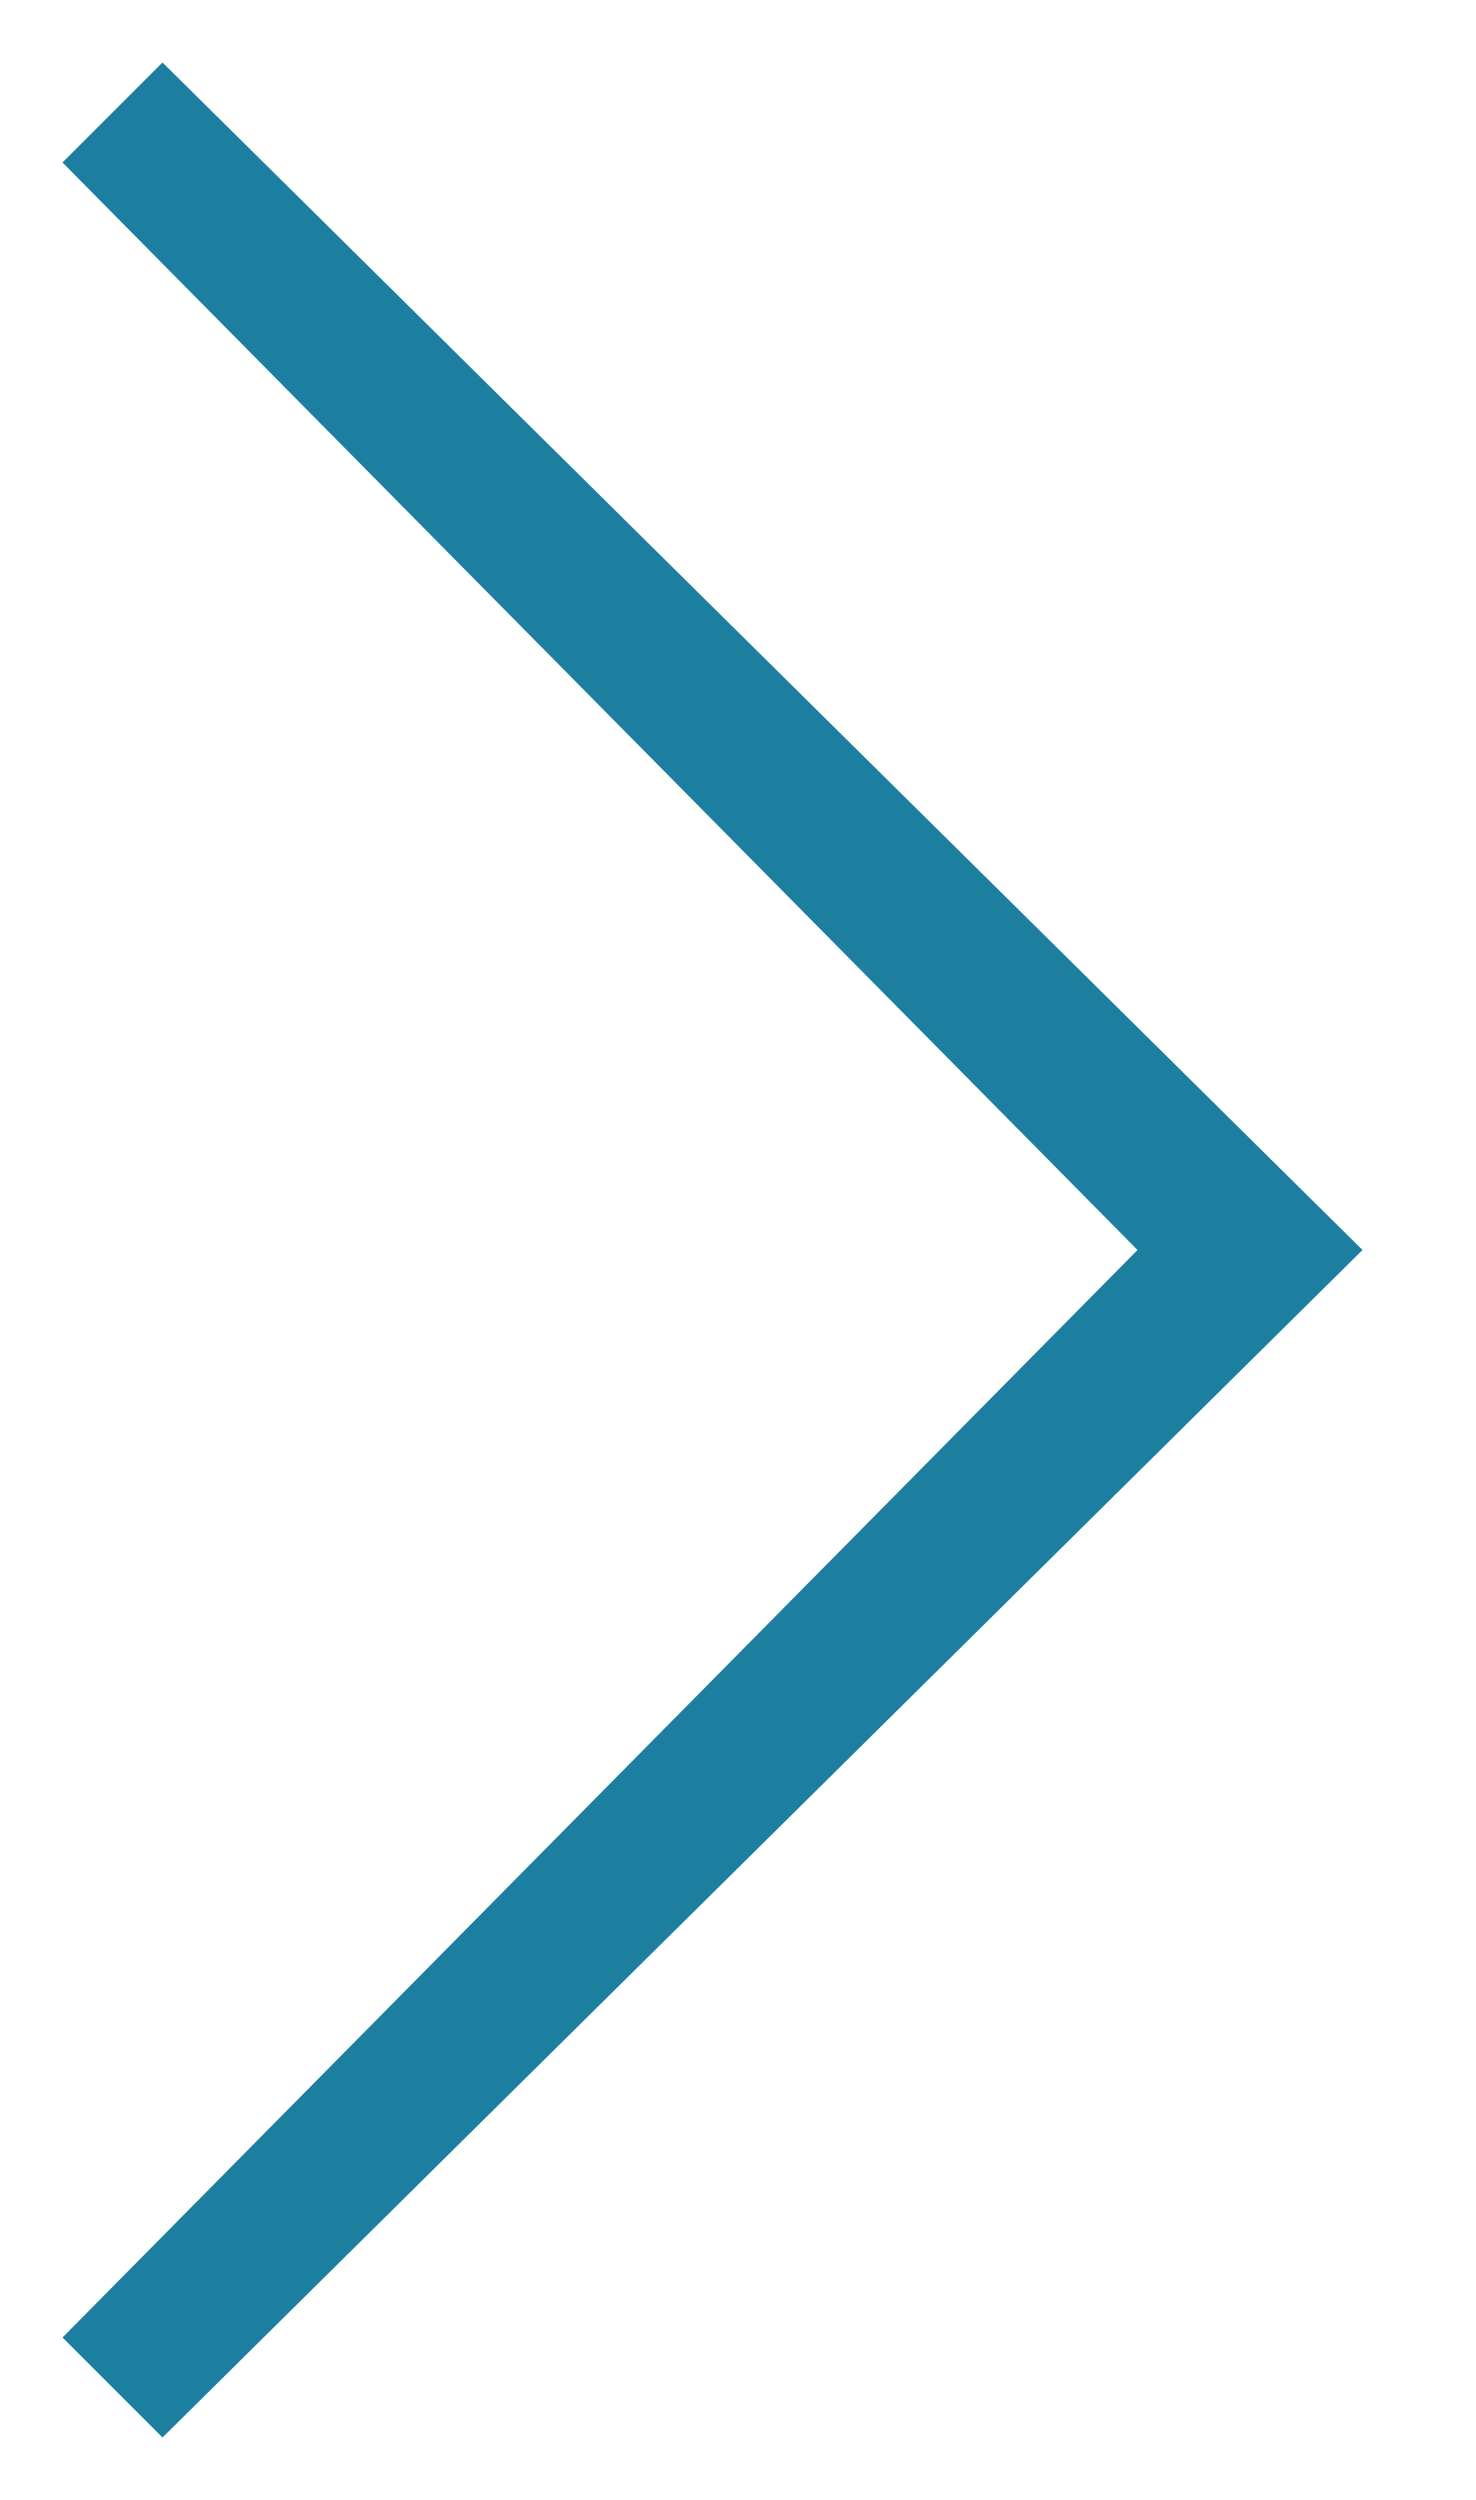
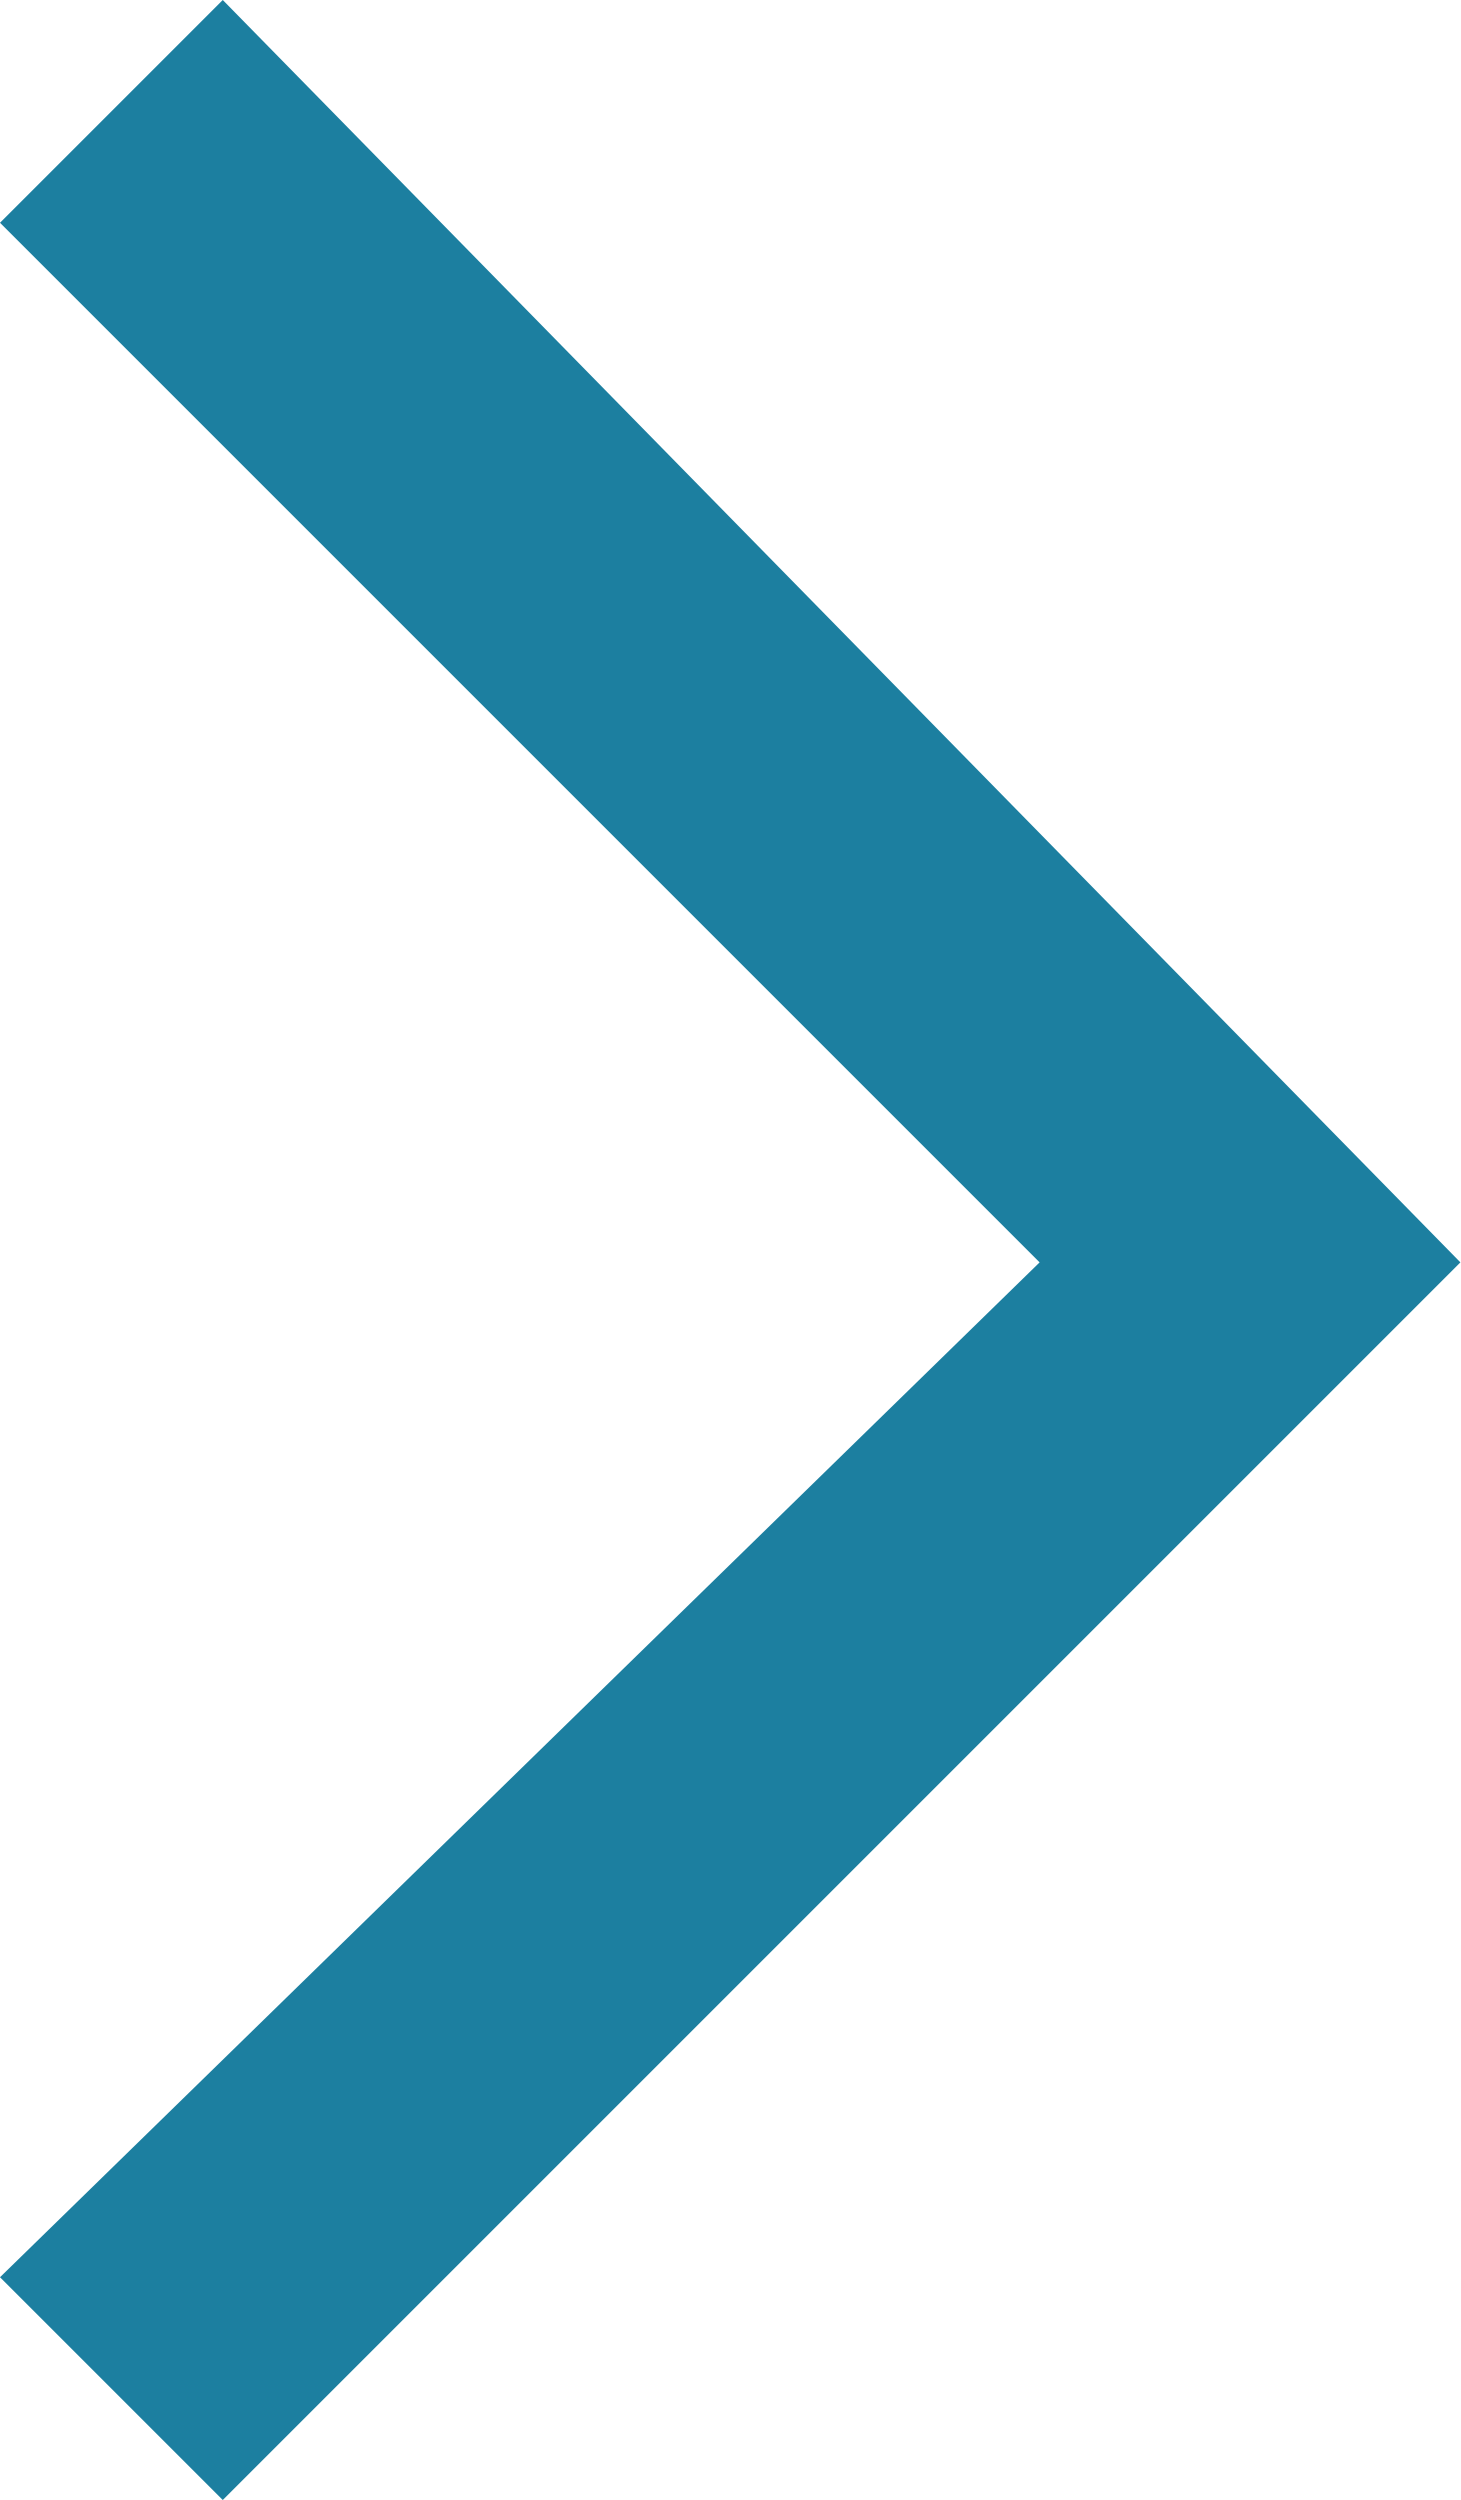
- <svg xmlns="http://www.w3.org/2000/svg" xmlns:xlink="http://www.w3.org/1999/xlink" version="1.1" id="Layer_1" x="0px" y="0px" viewBox="-290.9 387 11.8 20" style="enable-background:new -290.9 387 11.8 20;" xml:space="preserve">
+ <svg xmlns="http://www.w3.org/2000/svg" xmlns:xlink="http://www.w3.org/1999/xlink" version="1.1" id="Layer_1" x="0px" y="0px" viewBox="-295 391.9 5.9 10.1" style="enable-background:new -295 391.9 5.9 10.1;" xml:space="preserve">
  <style type="text/css">
- 	.st0{clip-path:url(#SVGID_2_);}
- 	.st1{fill:#1C7FA0;}
+ 	.st0{clip-path:url(#SVGID_2_);fill:#1C7FA0;}
</style>
  <g>
    <defs>
-       <rect id="SVGID_1_" x="-290.9" y="387" width="11.8" height="20" />
+       <rect id="SVGID_1_" x="-295" y="391.9" width="5.9" height="10.1" />
    </defs>
    <clipPath id="SVGID_2_">
      <use xlink:href="#SVGID_1_" style="overflow:visible;" />
    </clipPath>
-     <g class="st0">
-       <polygon class="st1" points="-289.6,406.5 -290.4,405.7 -281.8,397 -290.4,388.3 -289.6,387.5 -280,397   " />
-     </g>
+     <polygon class="st0" points="-294.1,402 -295,401.1 -290.8,397 -295,392.8 -294.1,391.9 -289.1,397  " />
  </g>
</svg>
